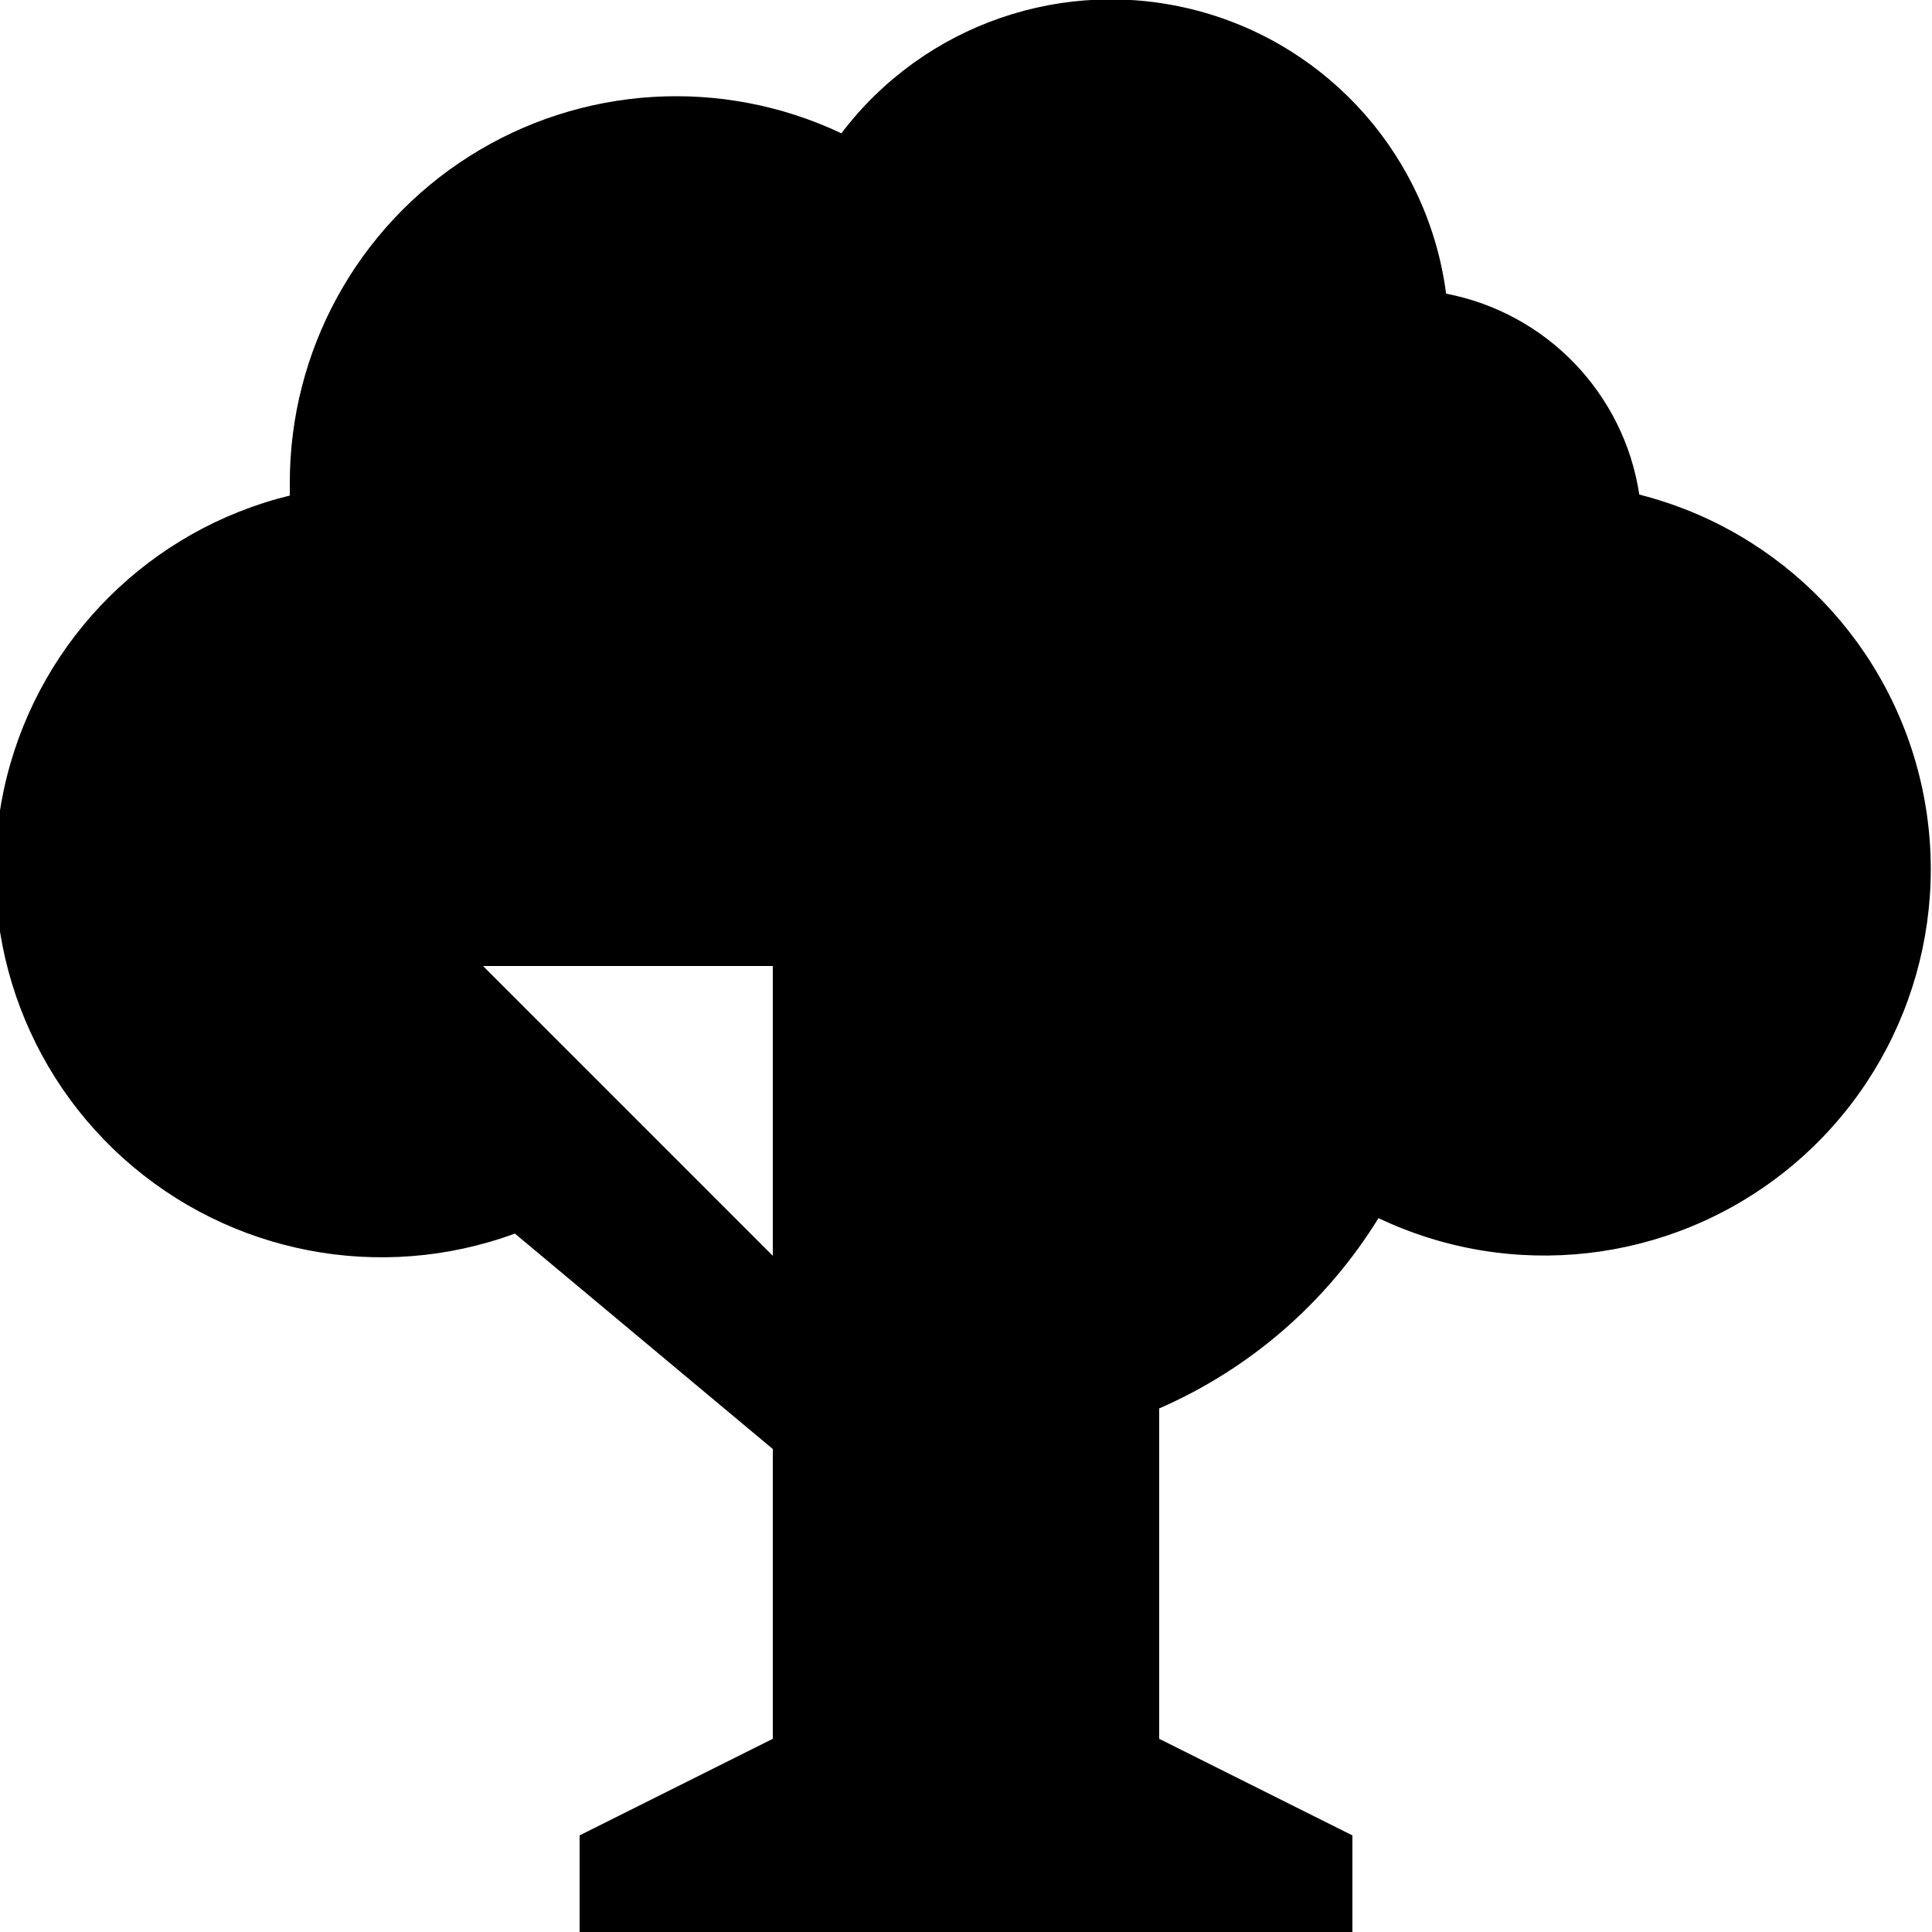
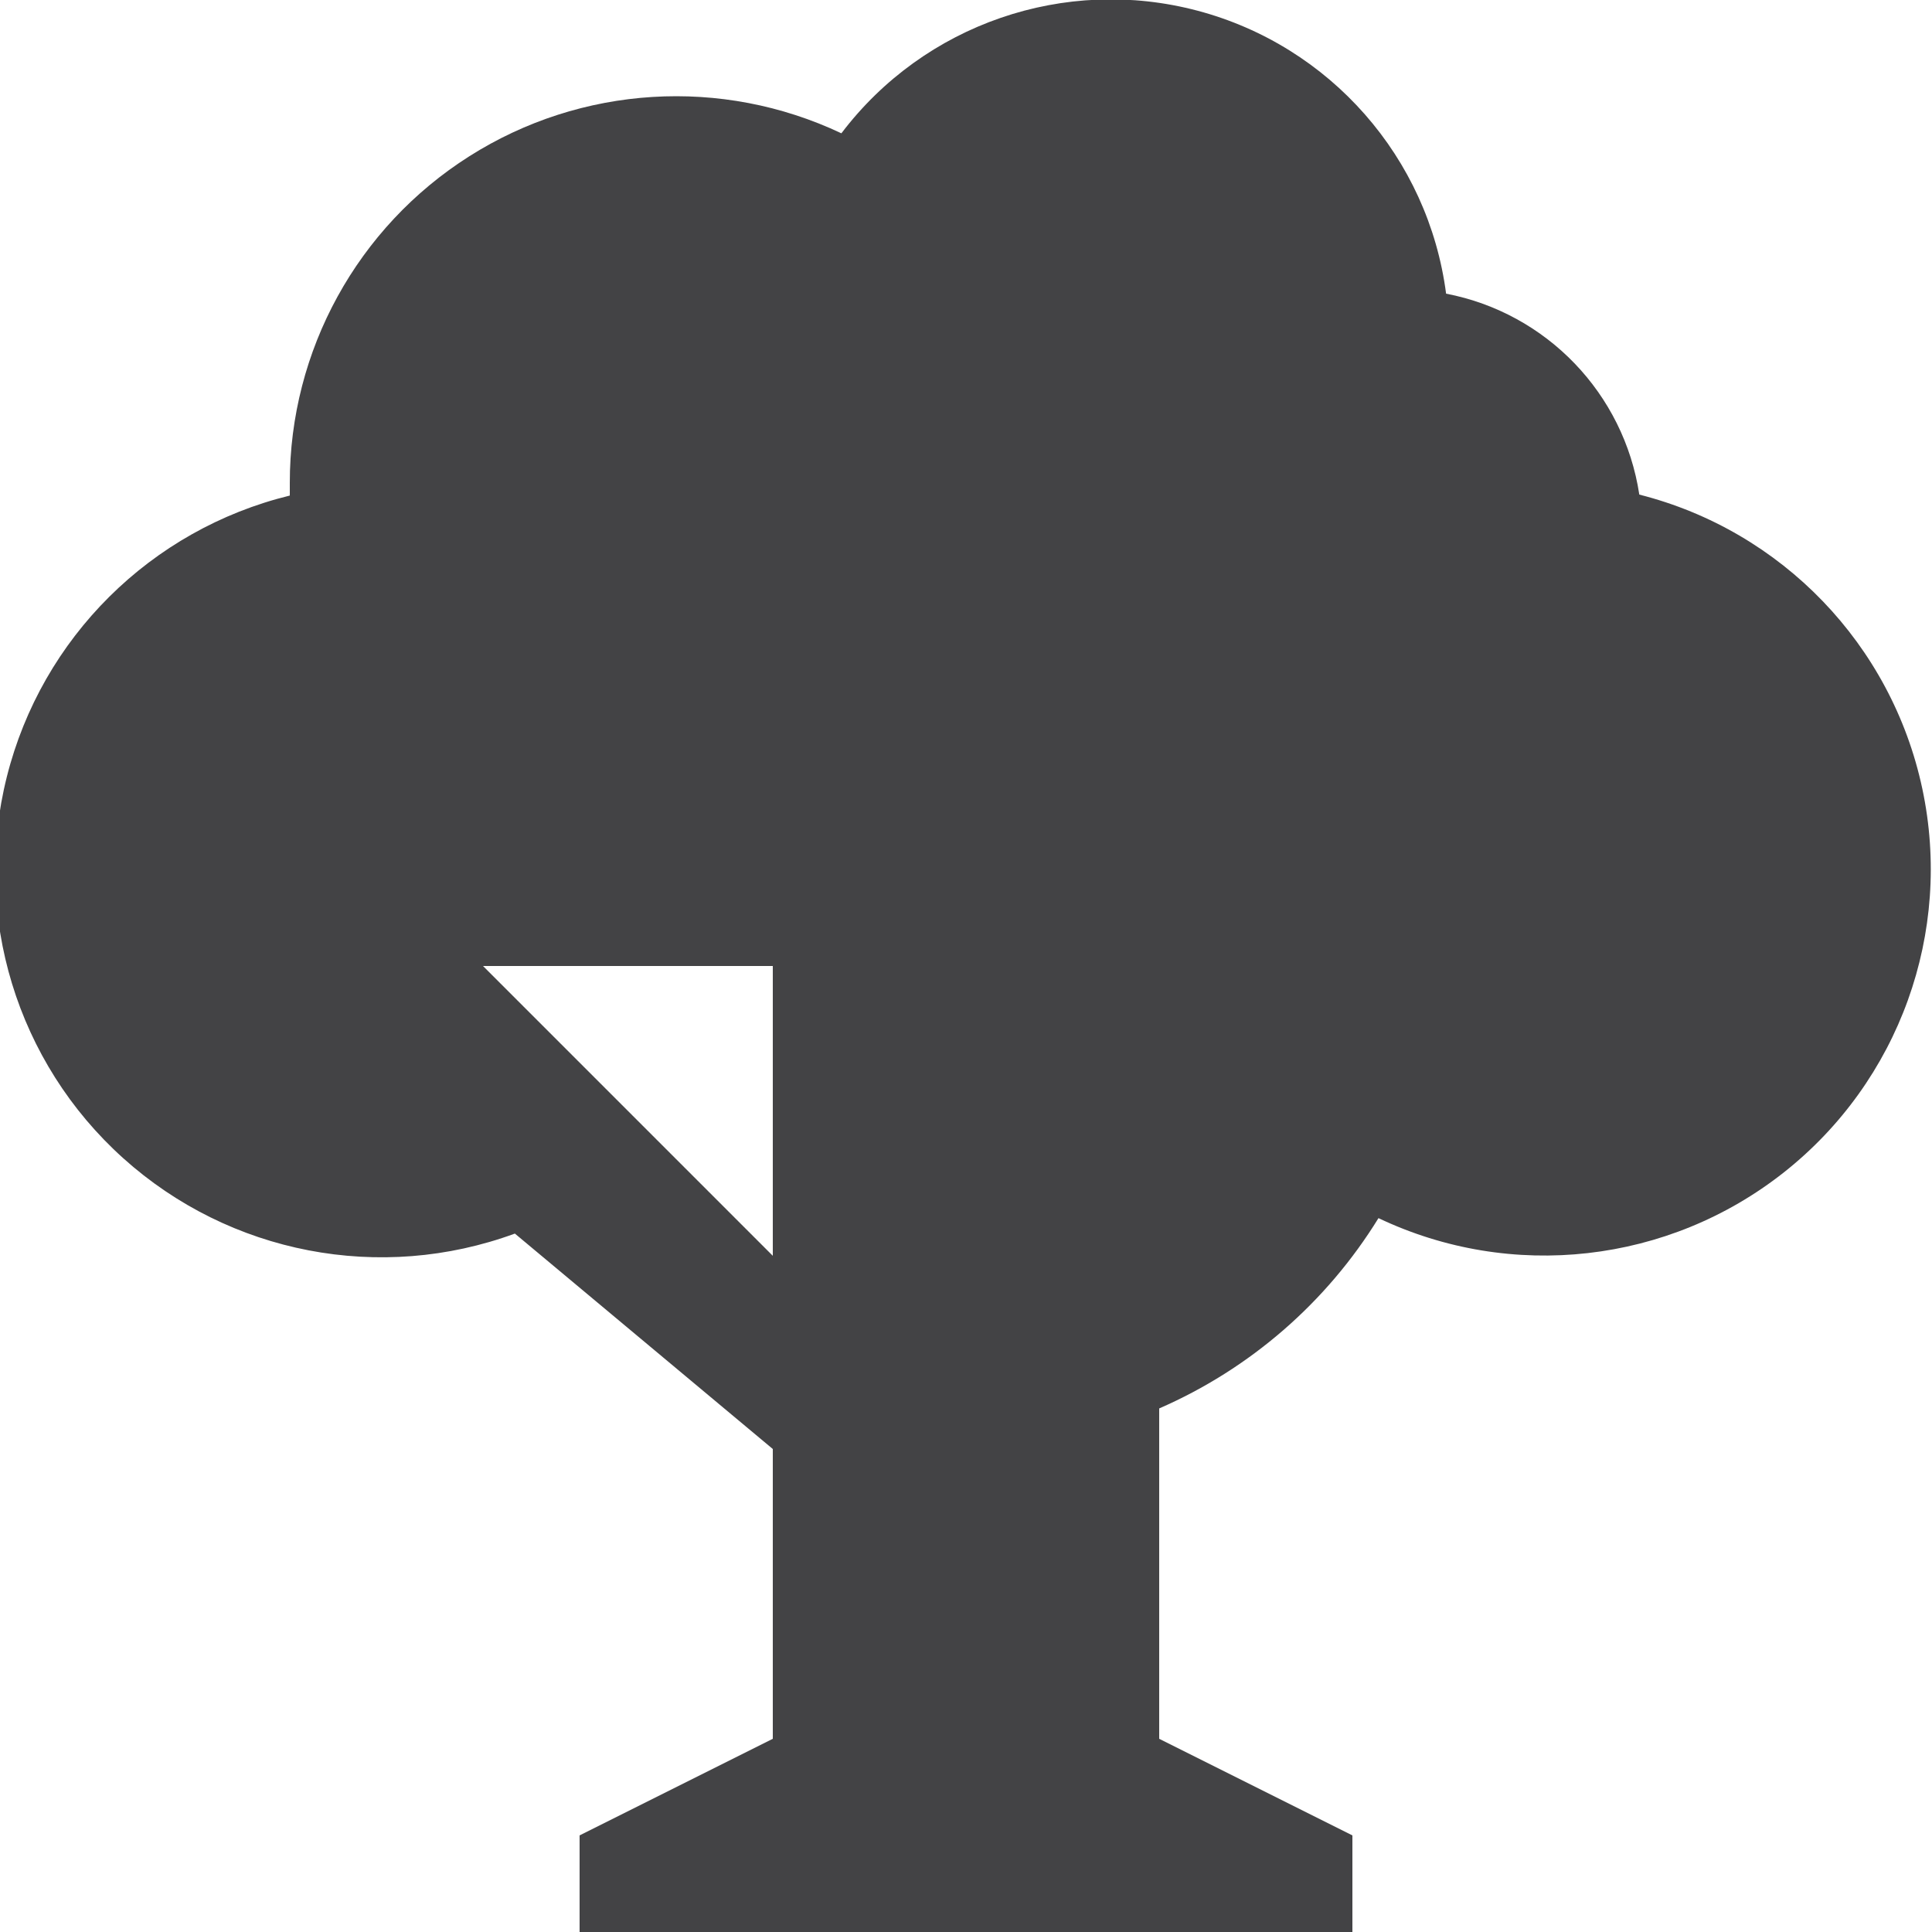
- <svg xmlns="http://www.w3.org/2000/svg" viewBox="0 0 20 20">
+ <svg xmlns="http://www.w3.org/2000/svg" viewBox="0 0 20 20" fill="rgba(58, 58, 60, 0.95)">
  <path d="M5.33 12.77A4 4 0 1 1 3 5.13V5a4 4 0 0 1 5.71-3.62 3.5 3.5 0 0 1 6.26 1.66 2.5 2.5 0 0 1 2 2.08 4 4 0 1 1-2.7 7.49A5.02 5.02 0 0 1 12 14.58V18l2 1v1H6v-1l2-1v-3l-2.67-2.23zM5 10l3 3v-3H5z" />
</svg>
